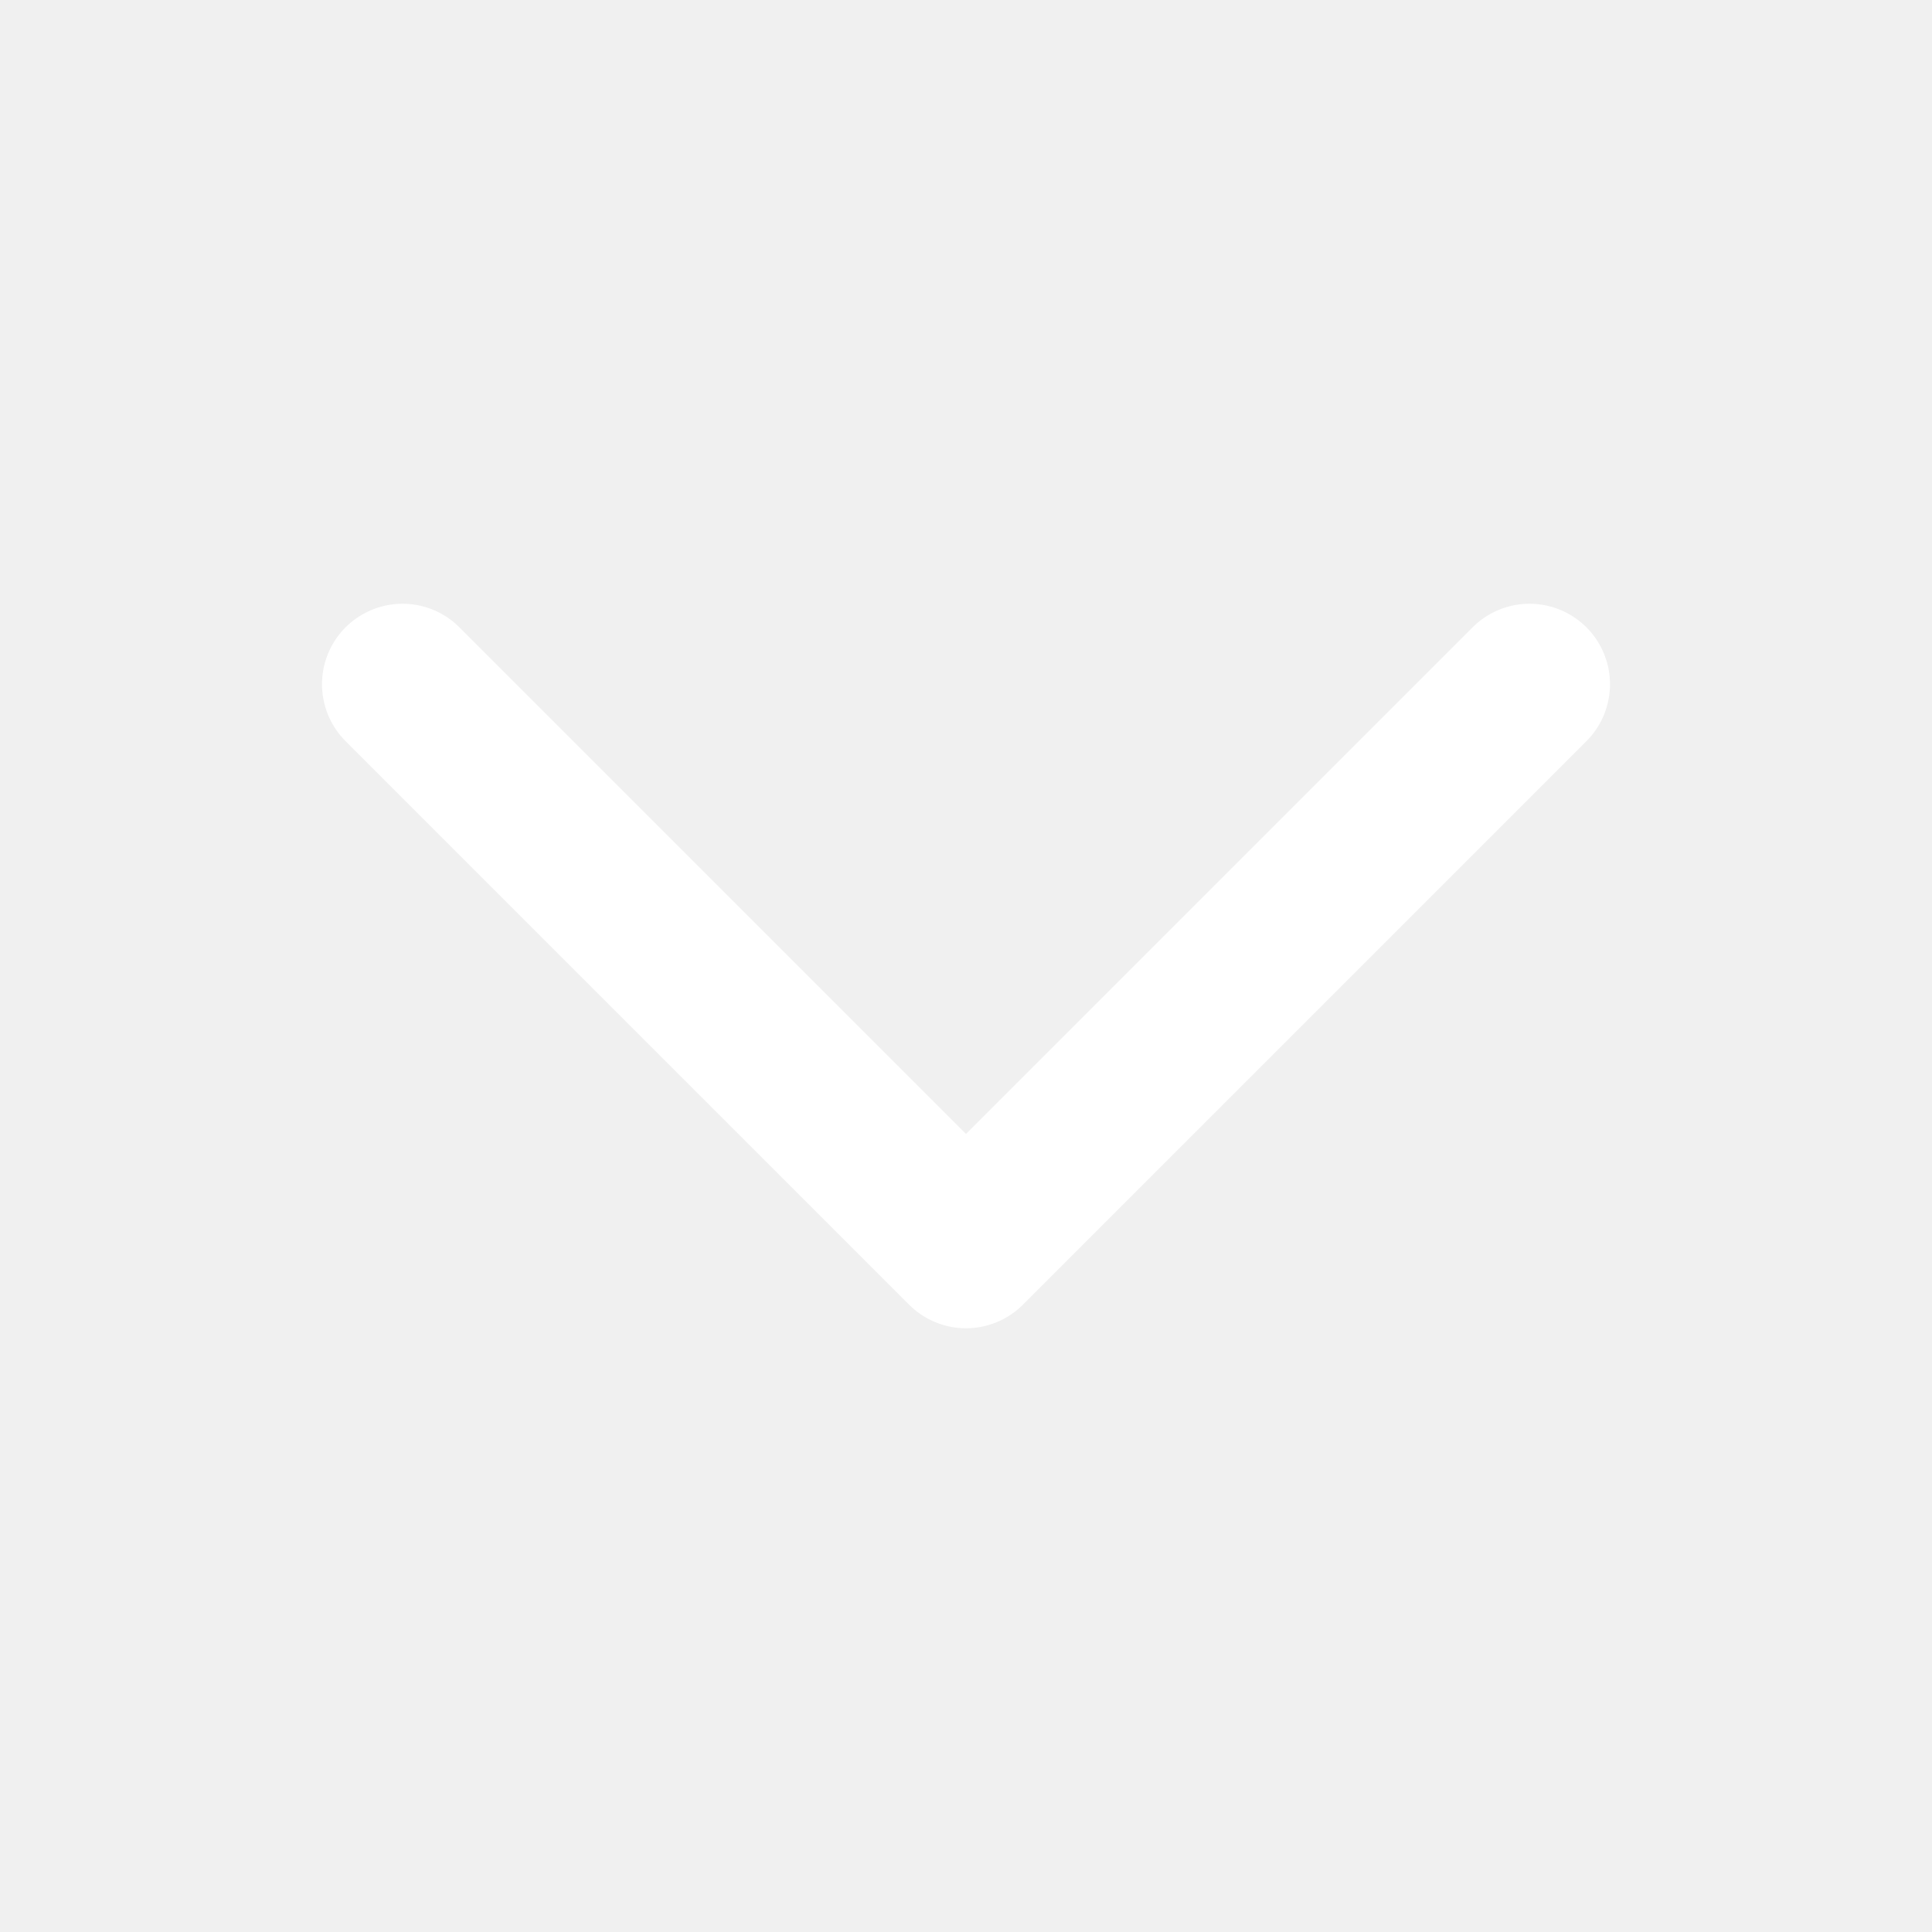
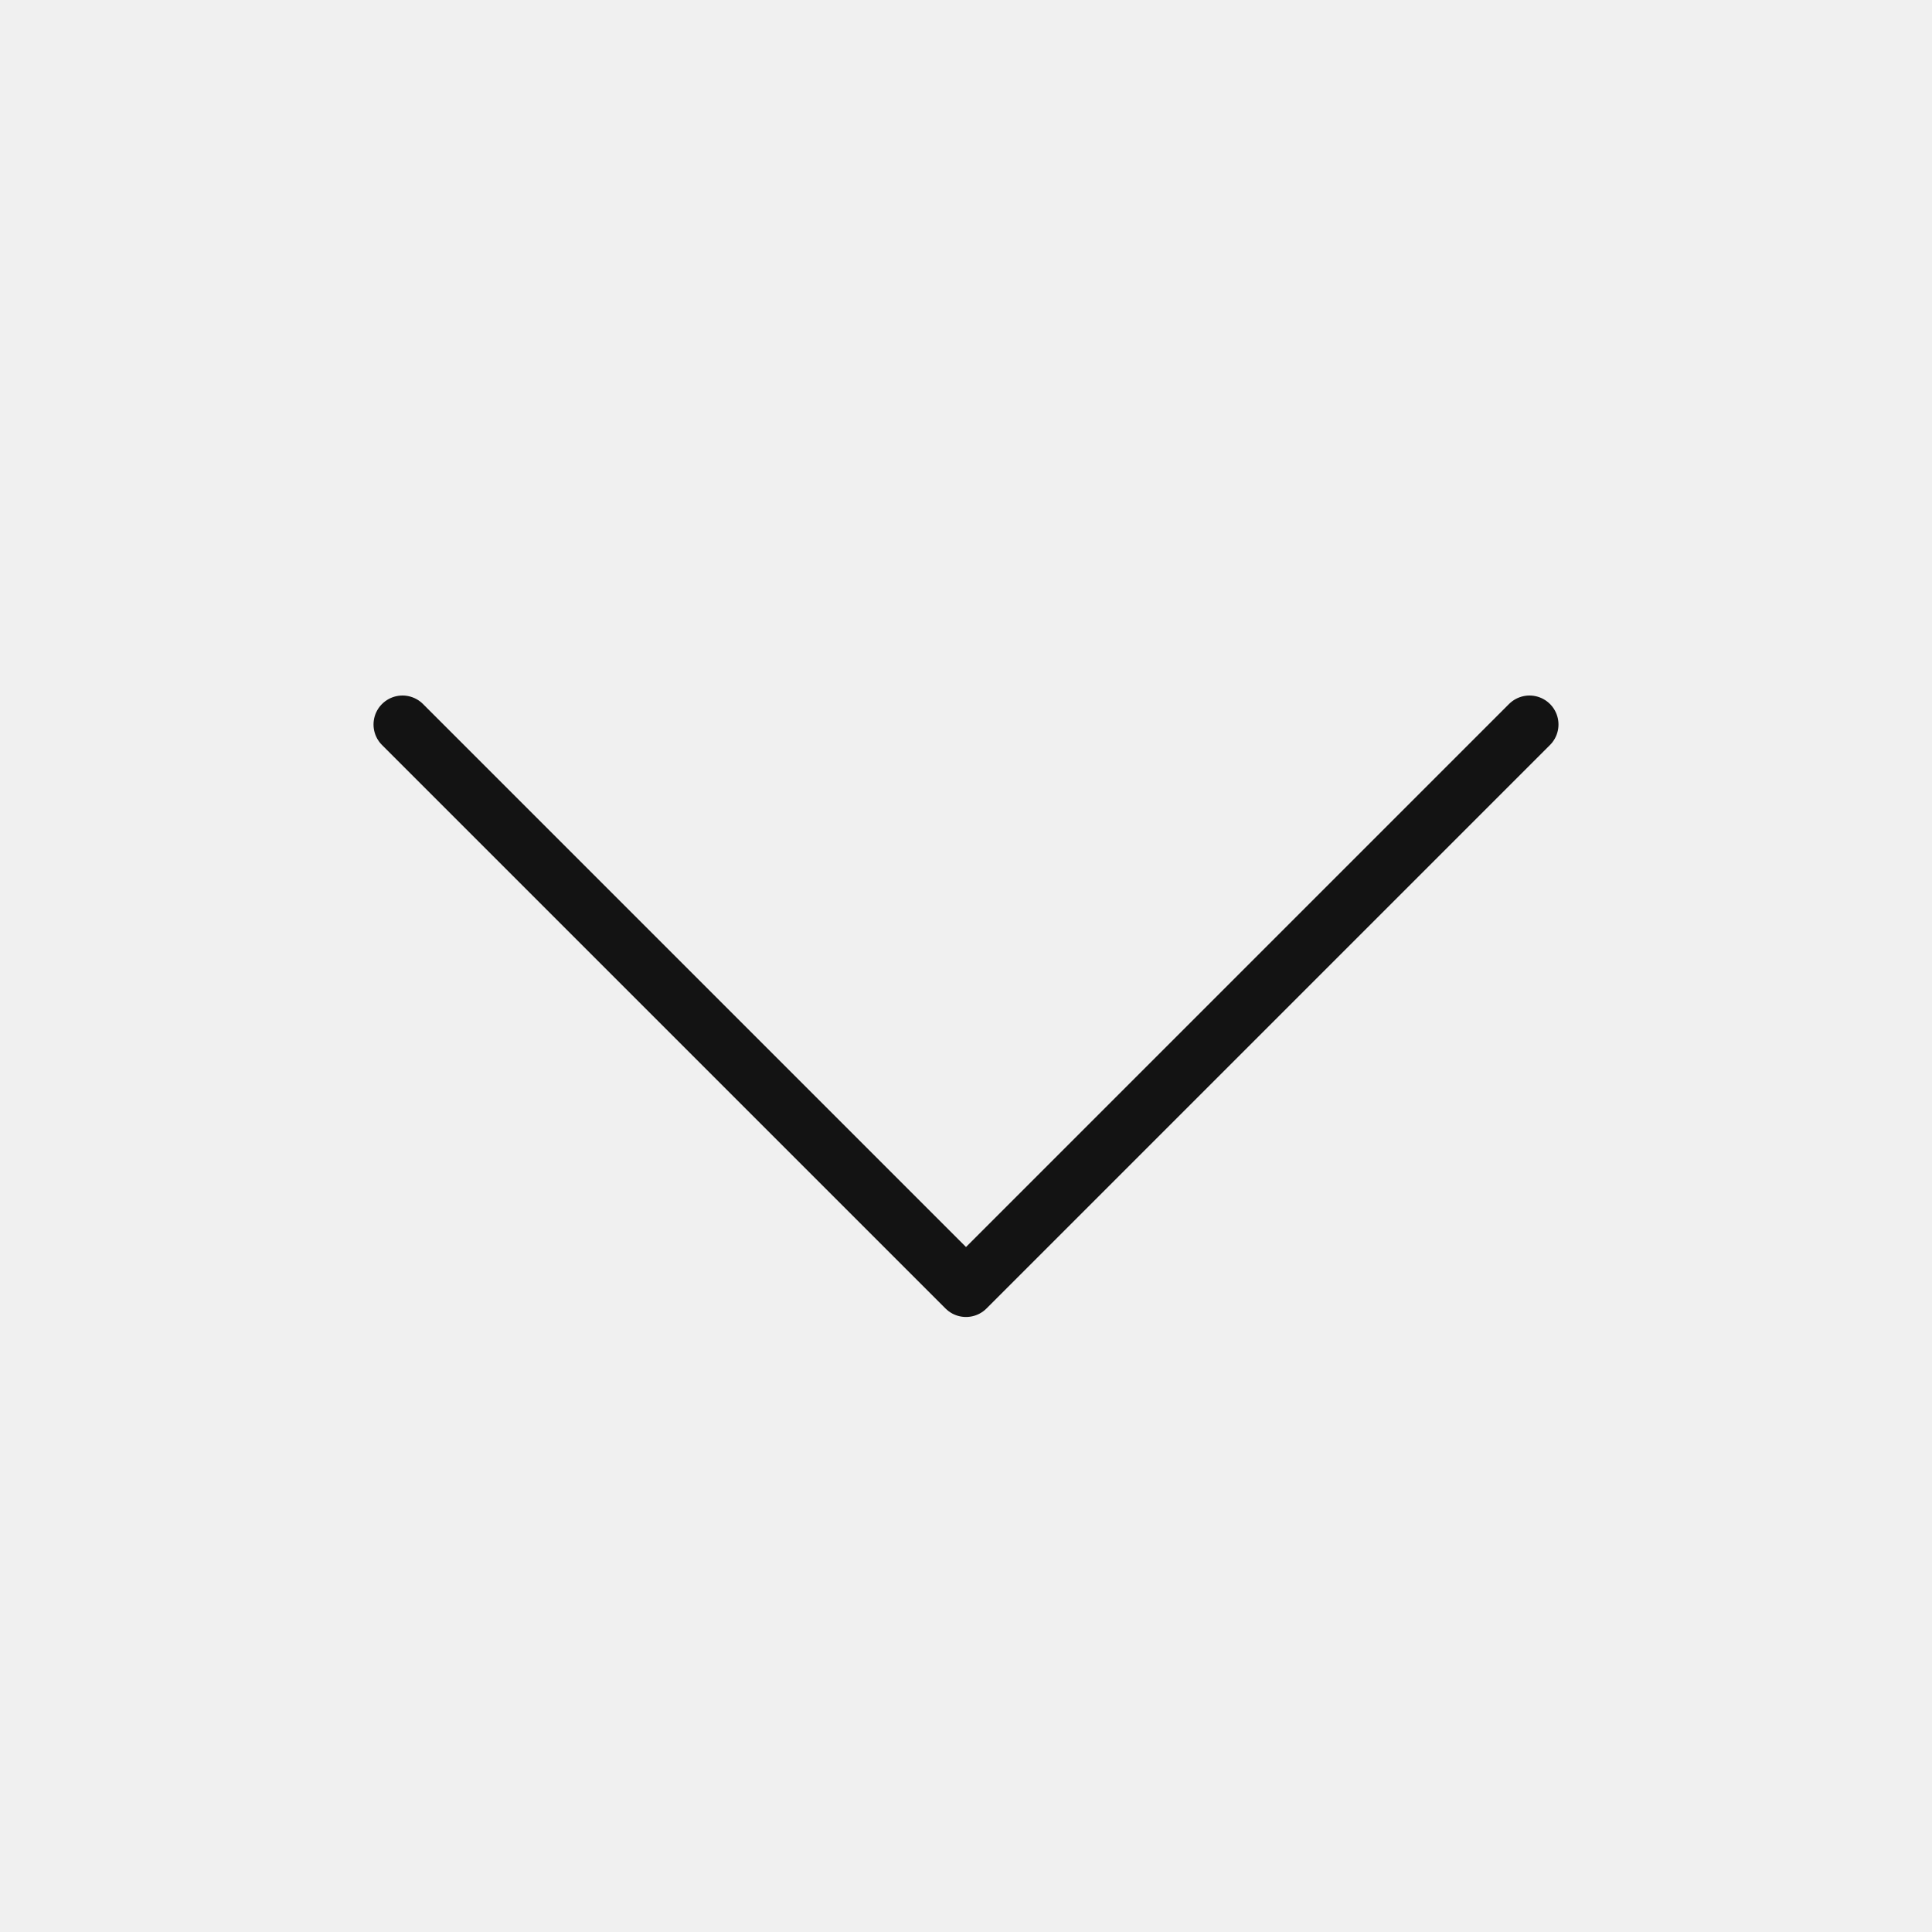
- <svg xmlns="http://www.w3.org/2000/svg" width="800px" height="800px" viewBox="0 0 24 24" fill="#000000">
+ <svg xmlns="http://www.w3.org/2000/svg" width="800px" height="800px" viewBox="0 0 24 24" fill="none">
  <g id="SVGRepo_bgCarrier" stroke-width="0" />
  <g id="SVGRepo_tracerCarrier" stroke-linecap="round" stroke-linejoin="round" />
  <g id="SVGRepo_iconCarrier">
-     <g id="Complete">
-       <g id="F-Chevron">
-         <polyline fill="none" id="Down" points="5 8.5 12 15.5 19 8.5" stroke="#ffffff" stroke-linecap="round" stroke-linejoin="round" stroke-width="2" />
-       </g>
+     <g id="Arrow / Chevron_Down">
+       <path id="Vector" d="M19 9L12 16L5 9" stroke="#131313" stroke-width="0.72" stroke-linecap="round" stroke-linejoin="round" />
    </g>
  </g>
</svg>
